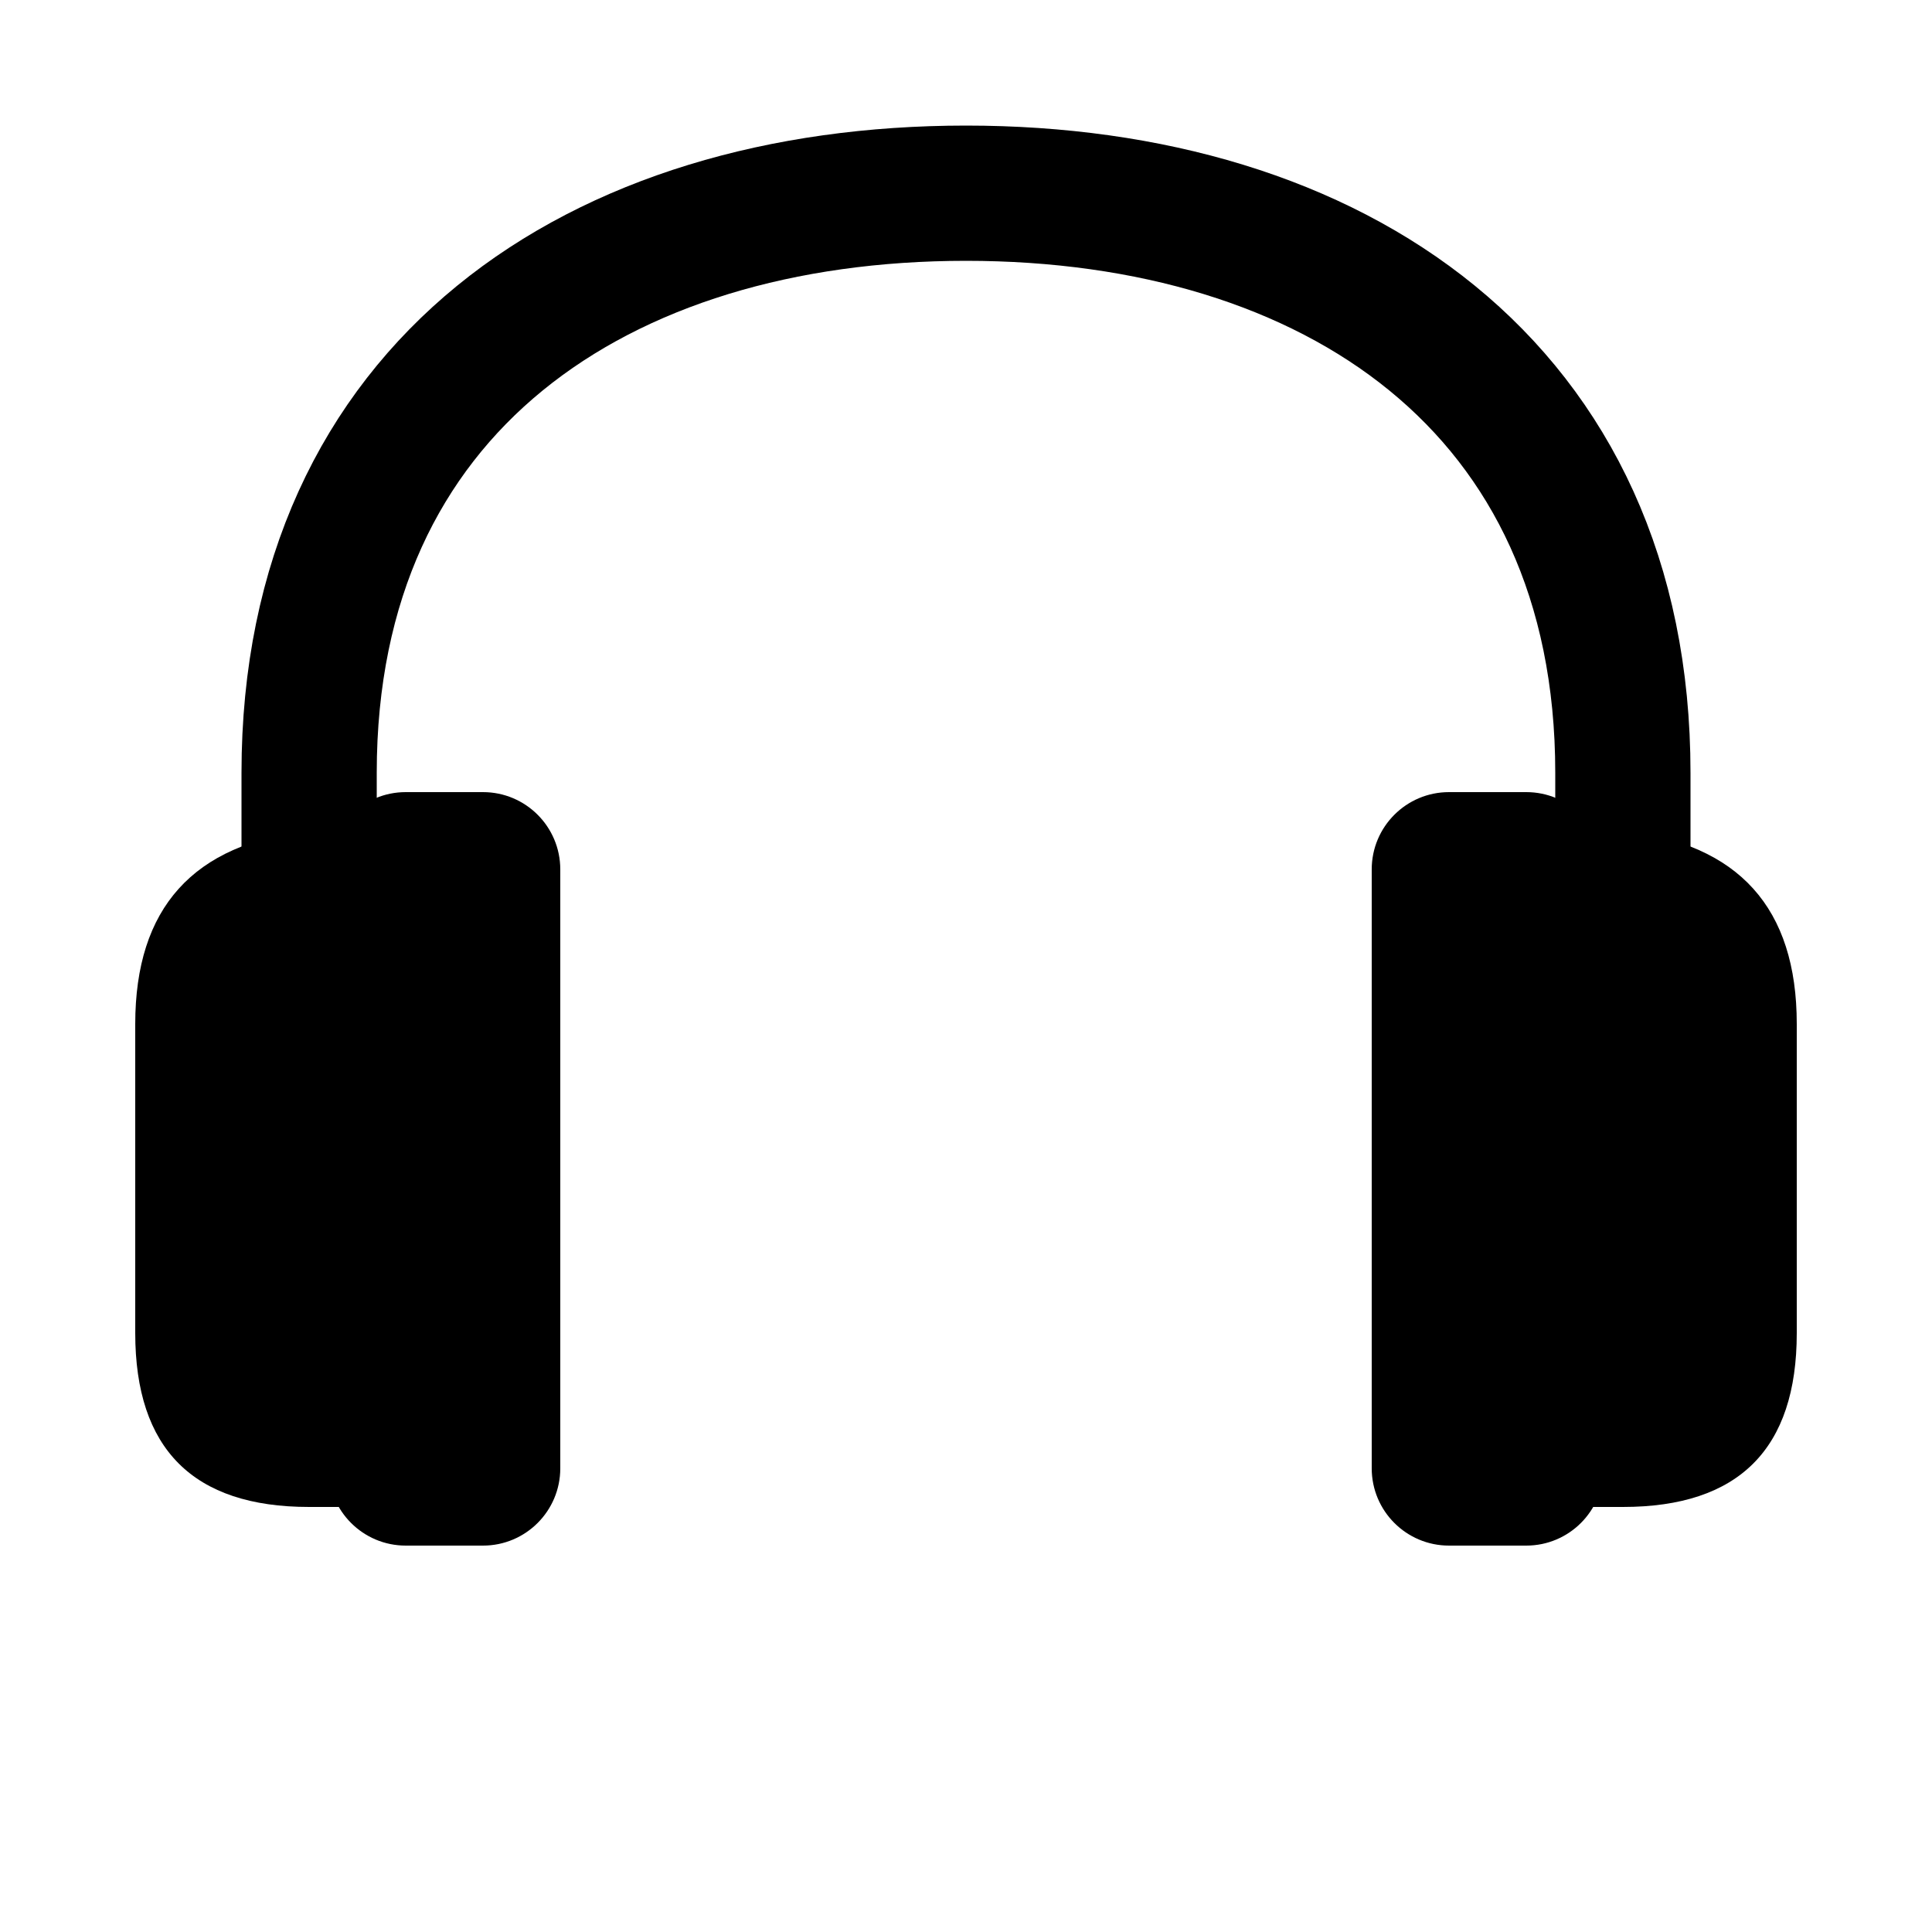
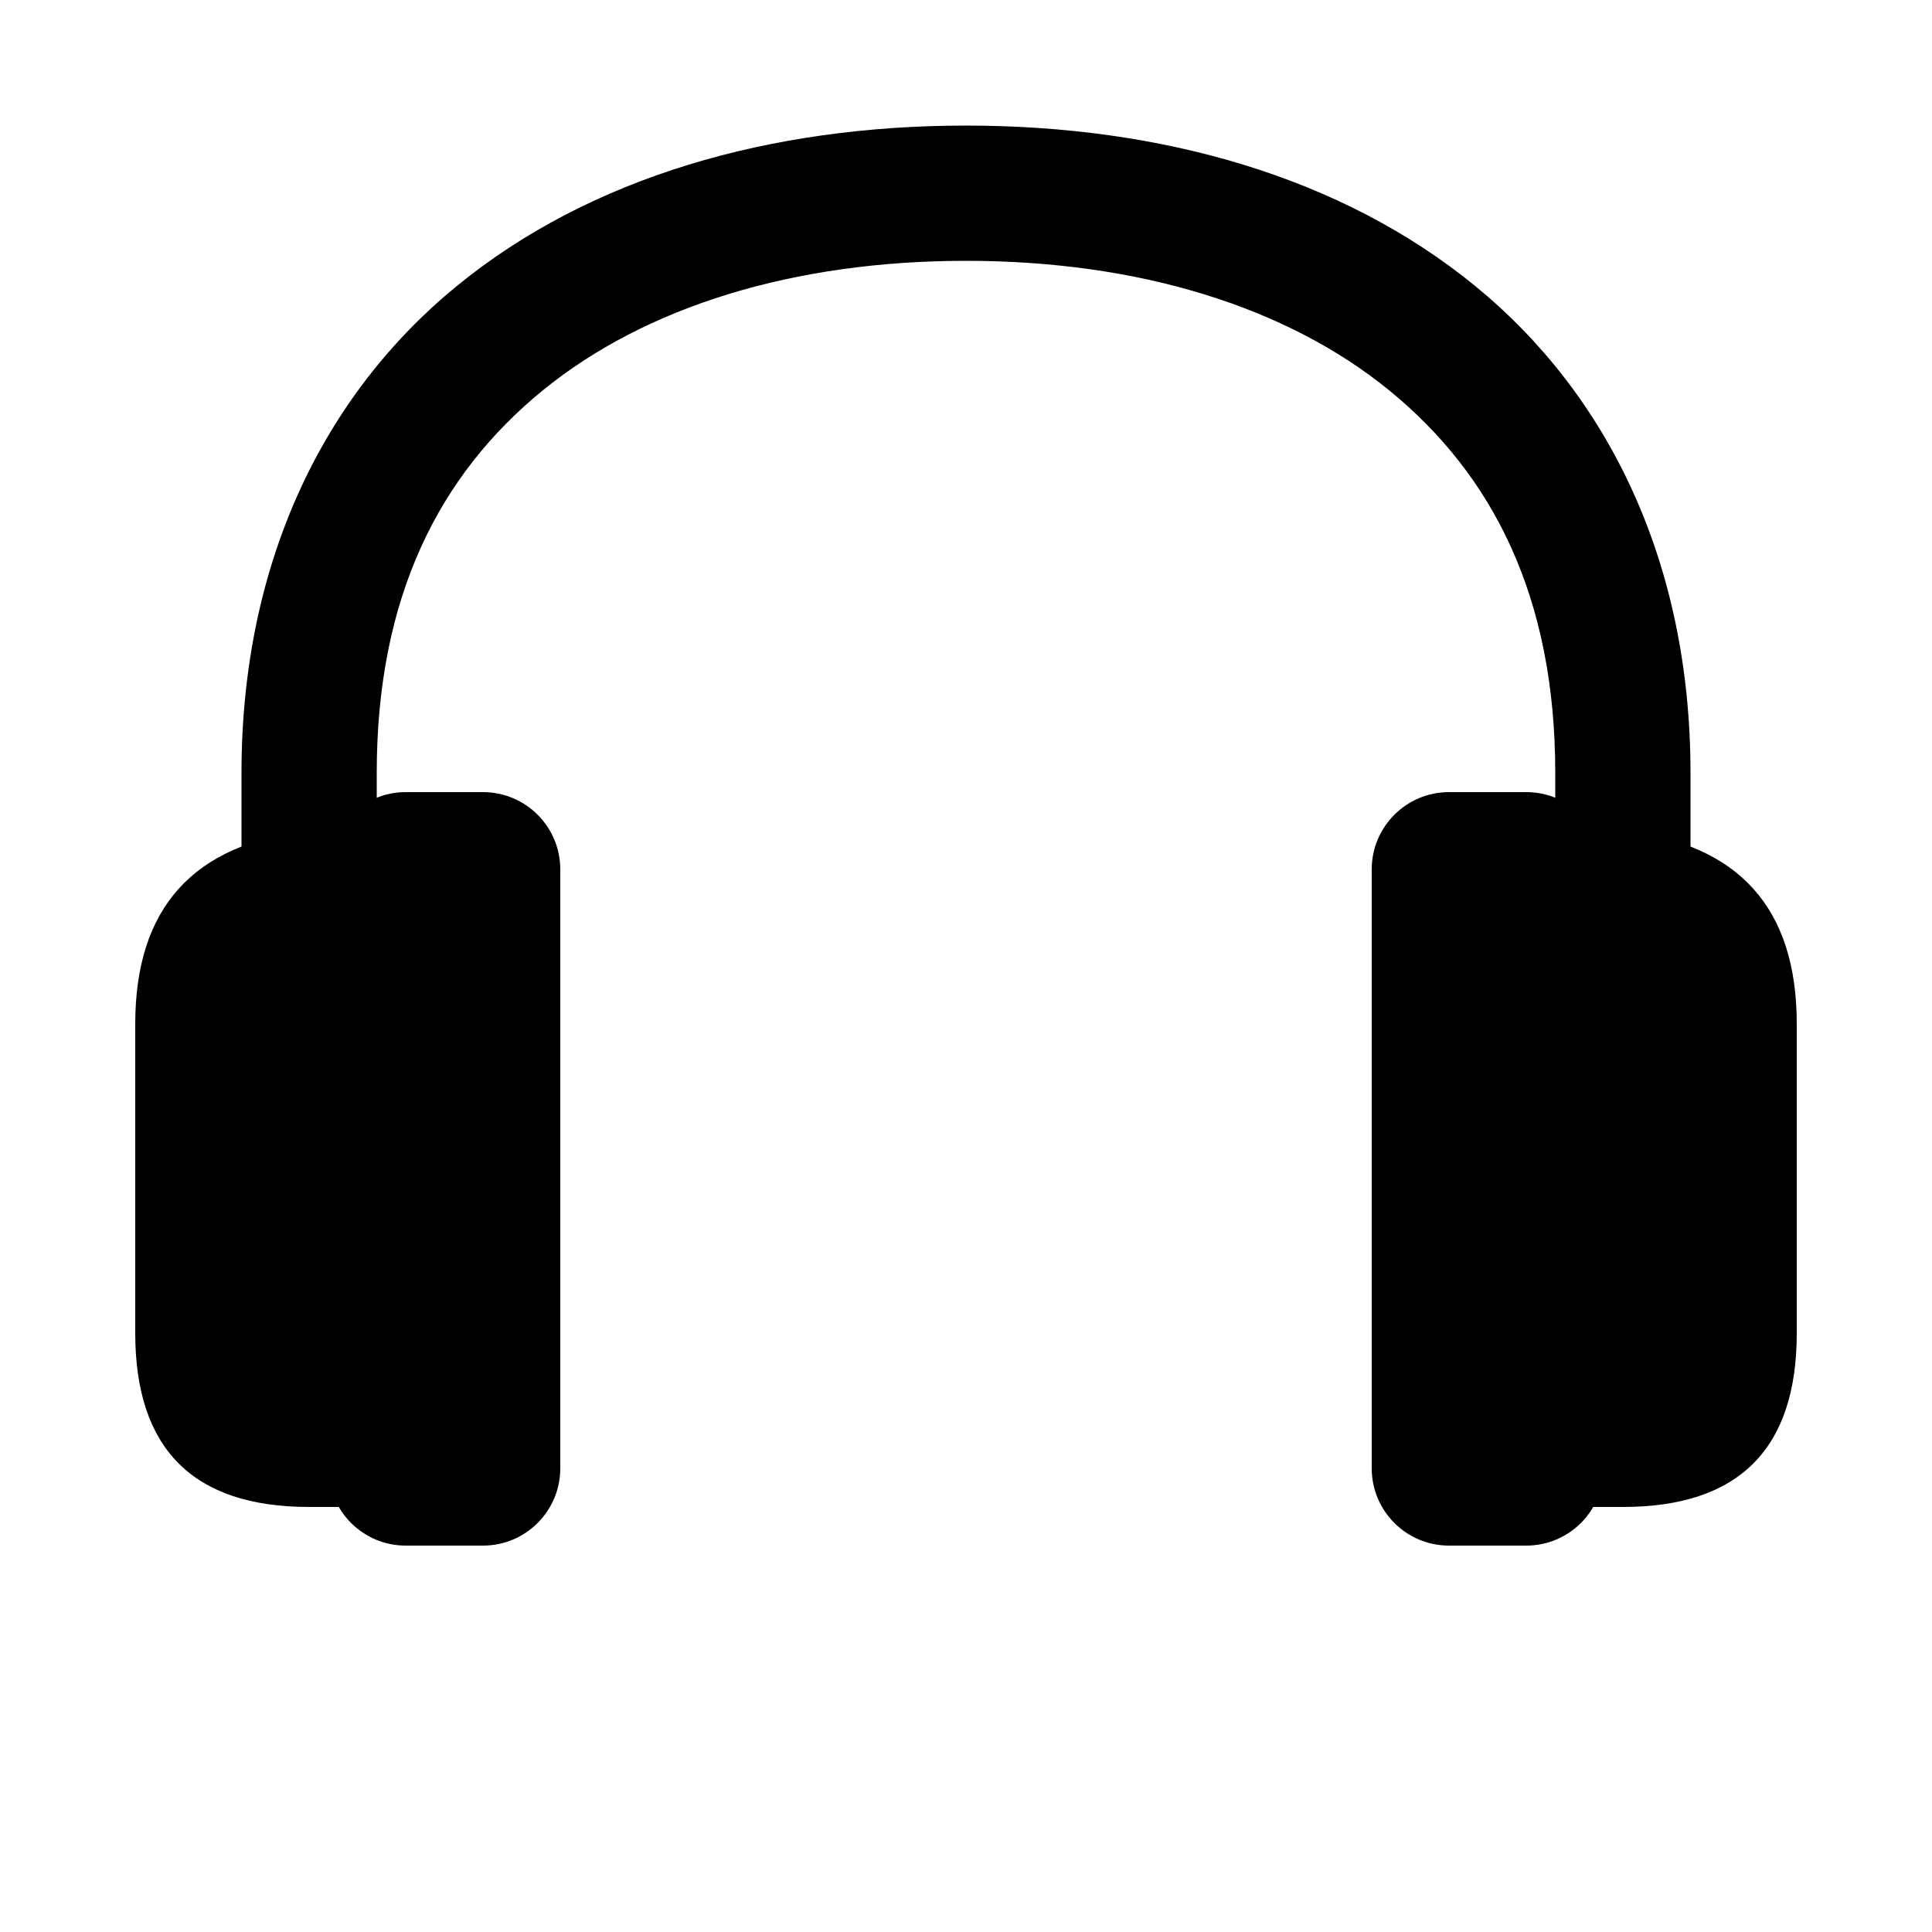
<svg xmlns="http://www.w3.org/2000/svg" viewBox="0 0 100 100" fill="currentColor">
-   <path fill="none" stroke="currentColor" stroke-width="7" stroke-linecap="round" stroke-linejoin="round" d="M16 51L16 40C16 20 31 10 50 10C69 10 84 20 84 40L84 51" />
+   <path d="M50 6.5C39.886 6.5 30.573 9.147 23.662 14.789C16.751 20.431 12.5 29.125 12.5 40L12.5 51A3.5 3.5 0 0 0 16 54.5A3.5 3.5 0 0 0 19.5 51L19.5 40C19.5 30.875 22.749 24.569 28.088 20.211C33.427 15.853 41.114 13.5 50 13.5C58.886 13.5 66.573 15.853 71.912 20.211C77.251 24.569 80.5 30.875 80.5 40L80.5 51A3.5 3.5 0 0 0 84 54.5A3.5 3.5 0 0 0 87.5 51L87.5 40C87.5 29.125 83.249 20.431 76.338 14.789C69.427 9.147 60.114 6.5 50 6.5Z" />
  <path d="M16 43L23 43L23 78L16 78C10 78 7 75 7 69L7 53C7 47 10 43.667 16 43ZM77 43L84 43C90 43.667 93 47 93 53L93 69C93 75 90 78 84 78L77 78Z" />
  <path d="M21 41L25 41A4 4 0 0 1 29 45L29 76A4 4 0 0 1 25 80L21 80A4 4 0 0 1 17 76L17 45A4 4 0 0 1 21 41Z" />
  <path d="M75 41L79 41A4 4 0 0 1 83 45L83 76A4 4 0 0 1 79 80L75 80A4 4 0 0 1 71 76L71 45A4 4 0 0 1 75 41Z" />
</svg>
